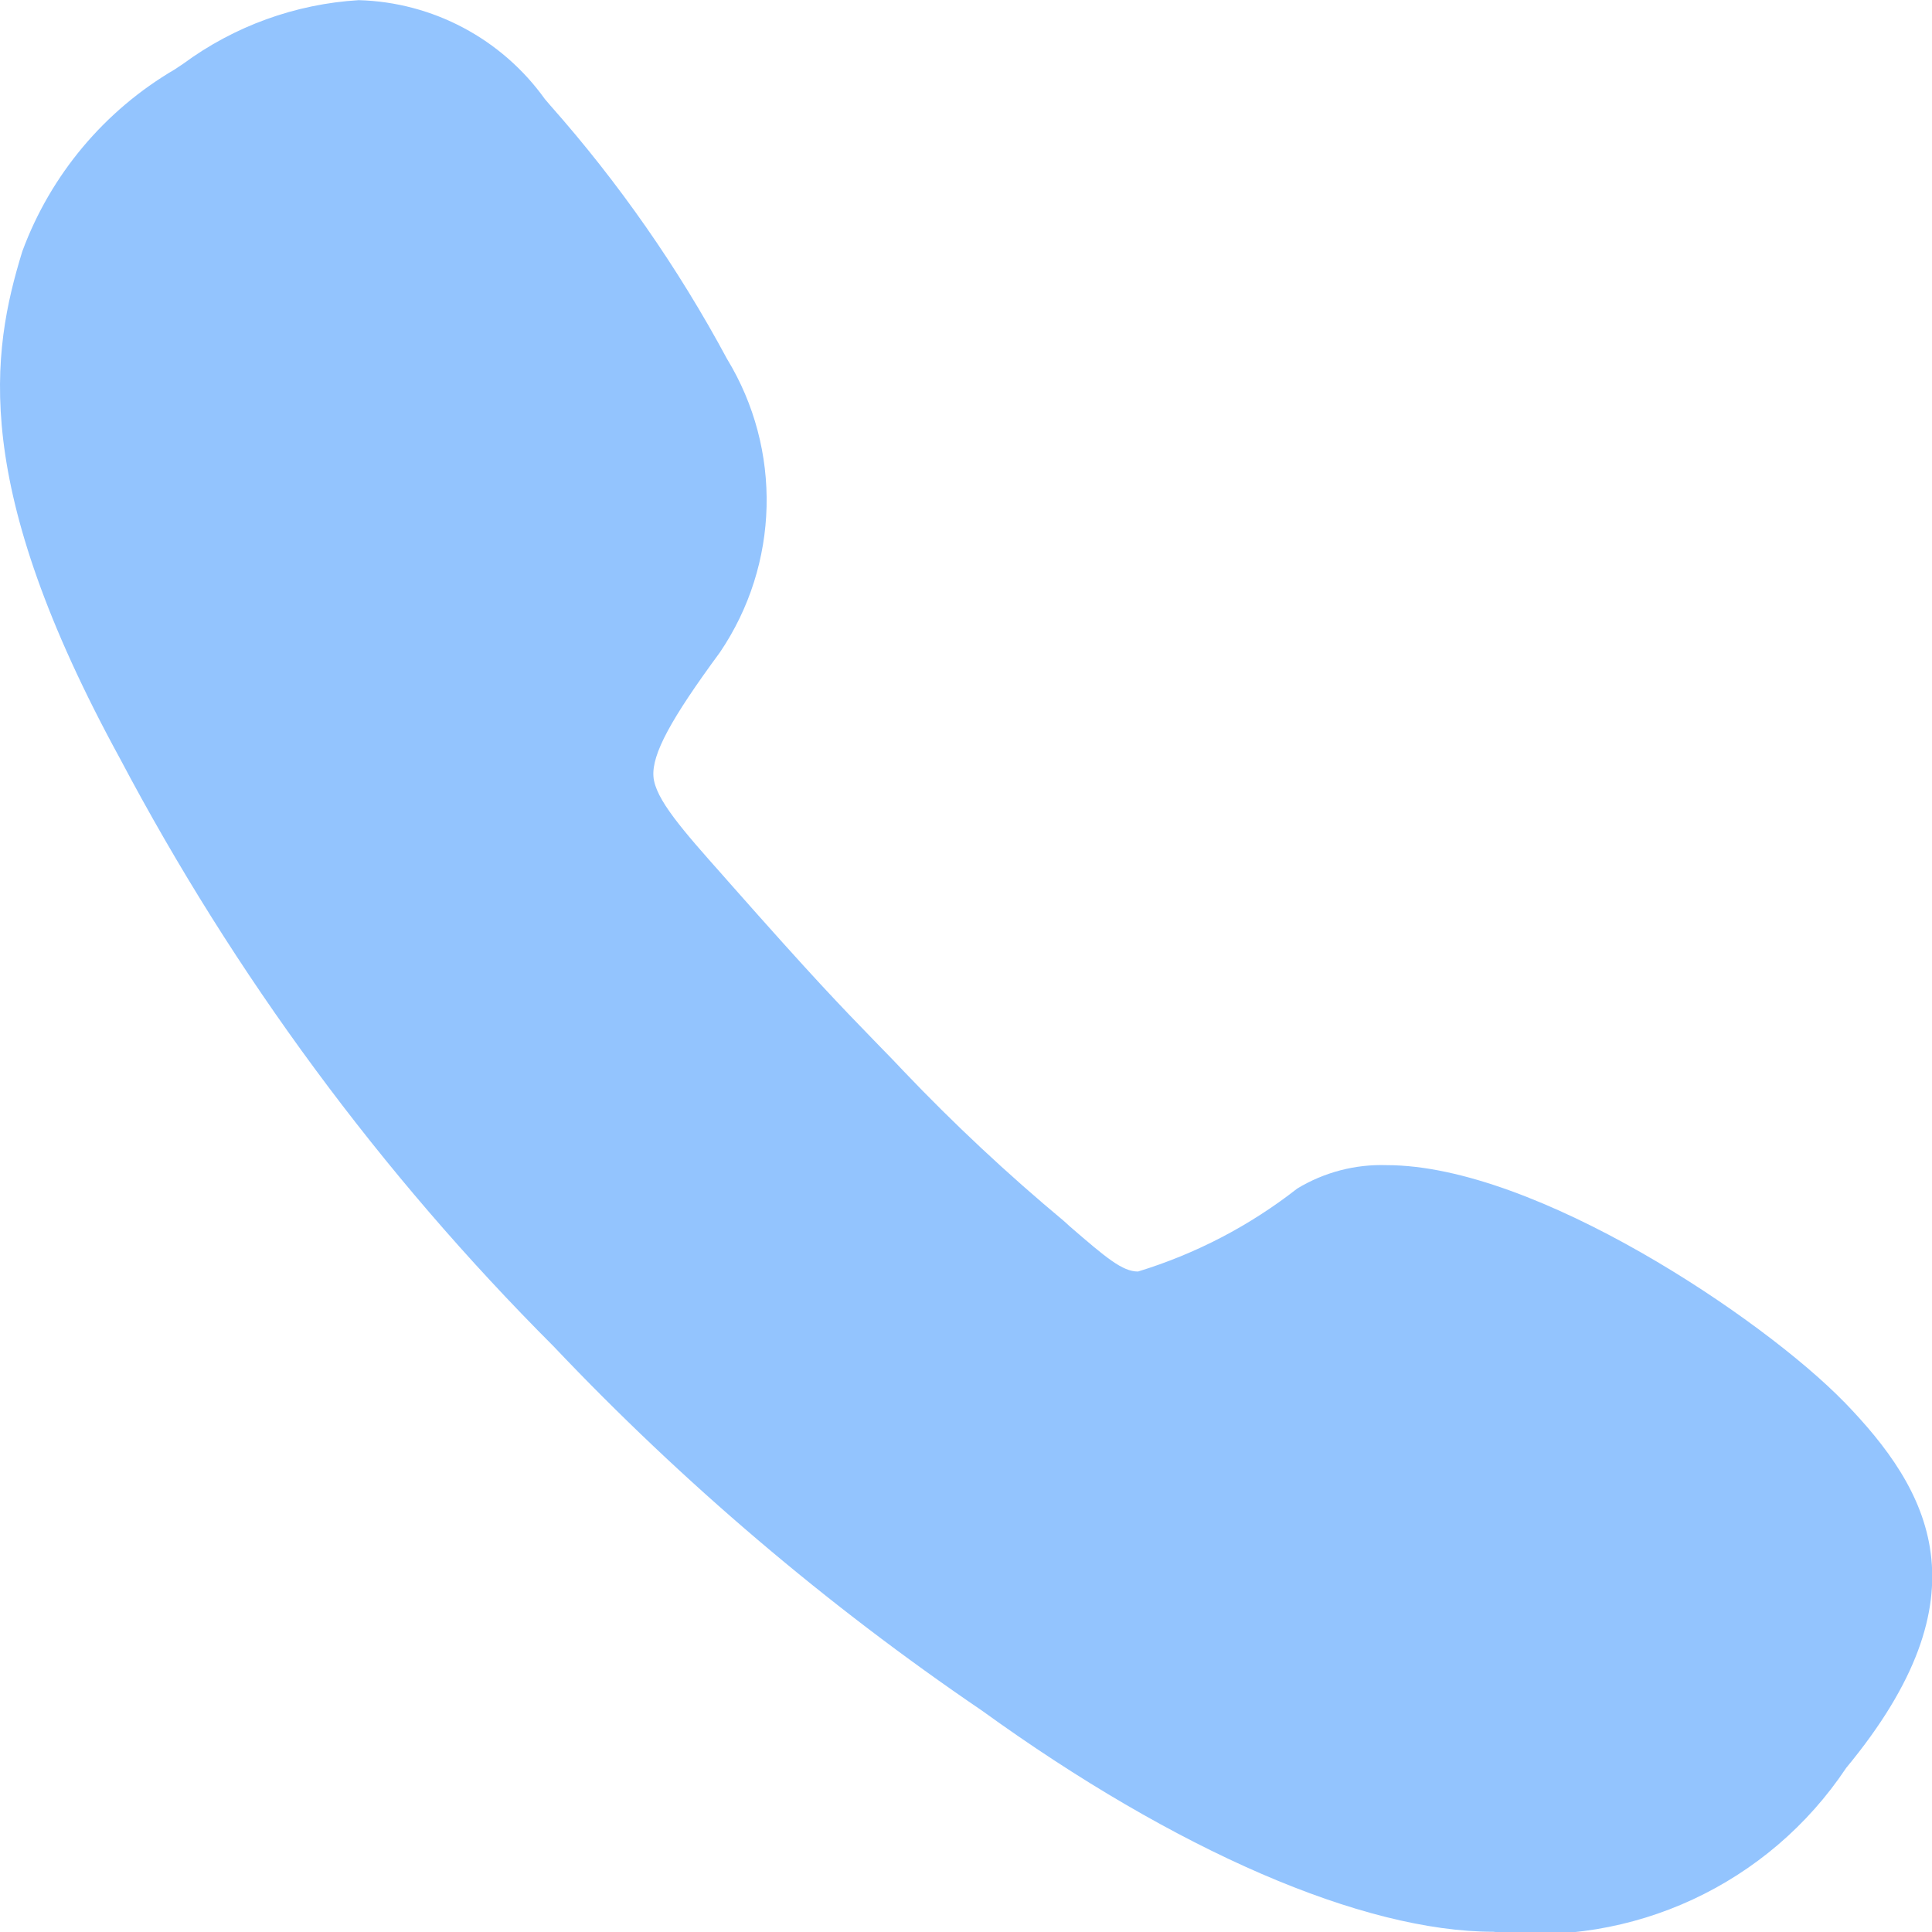
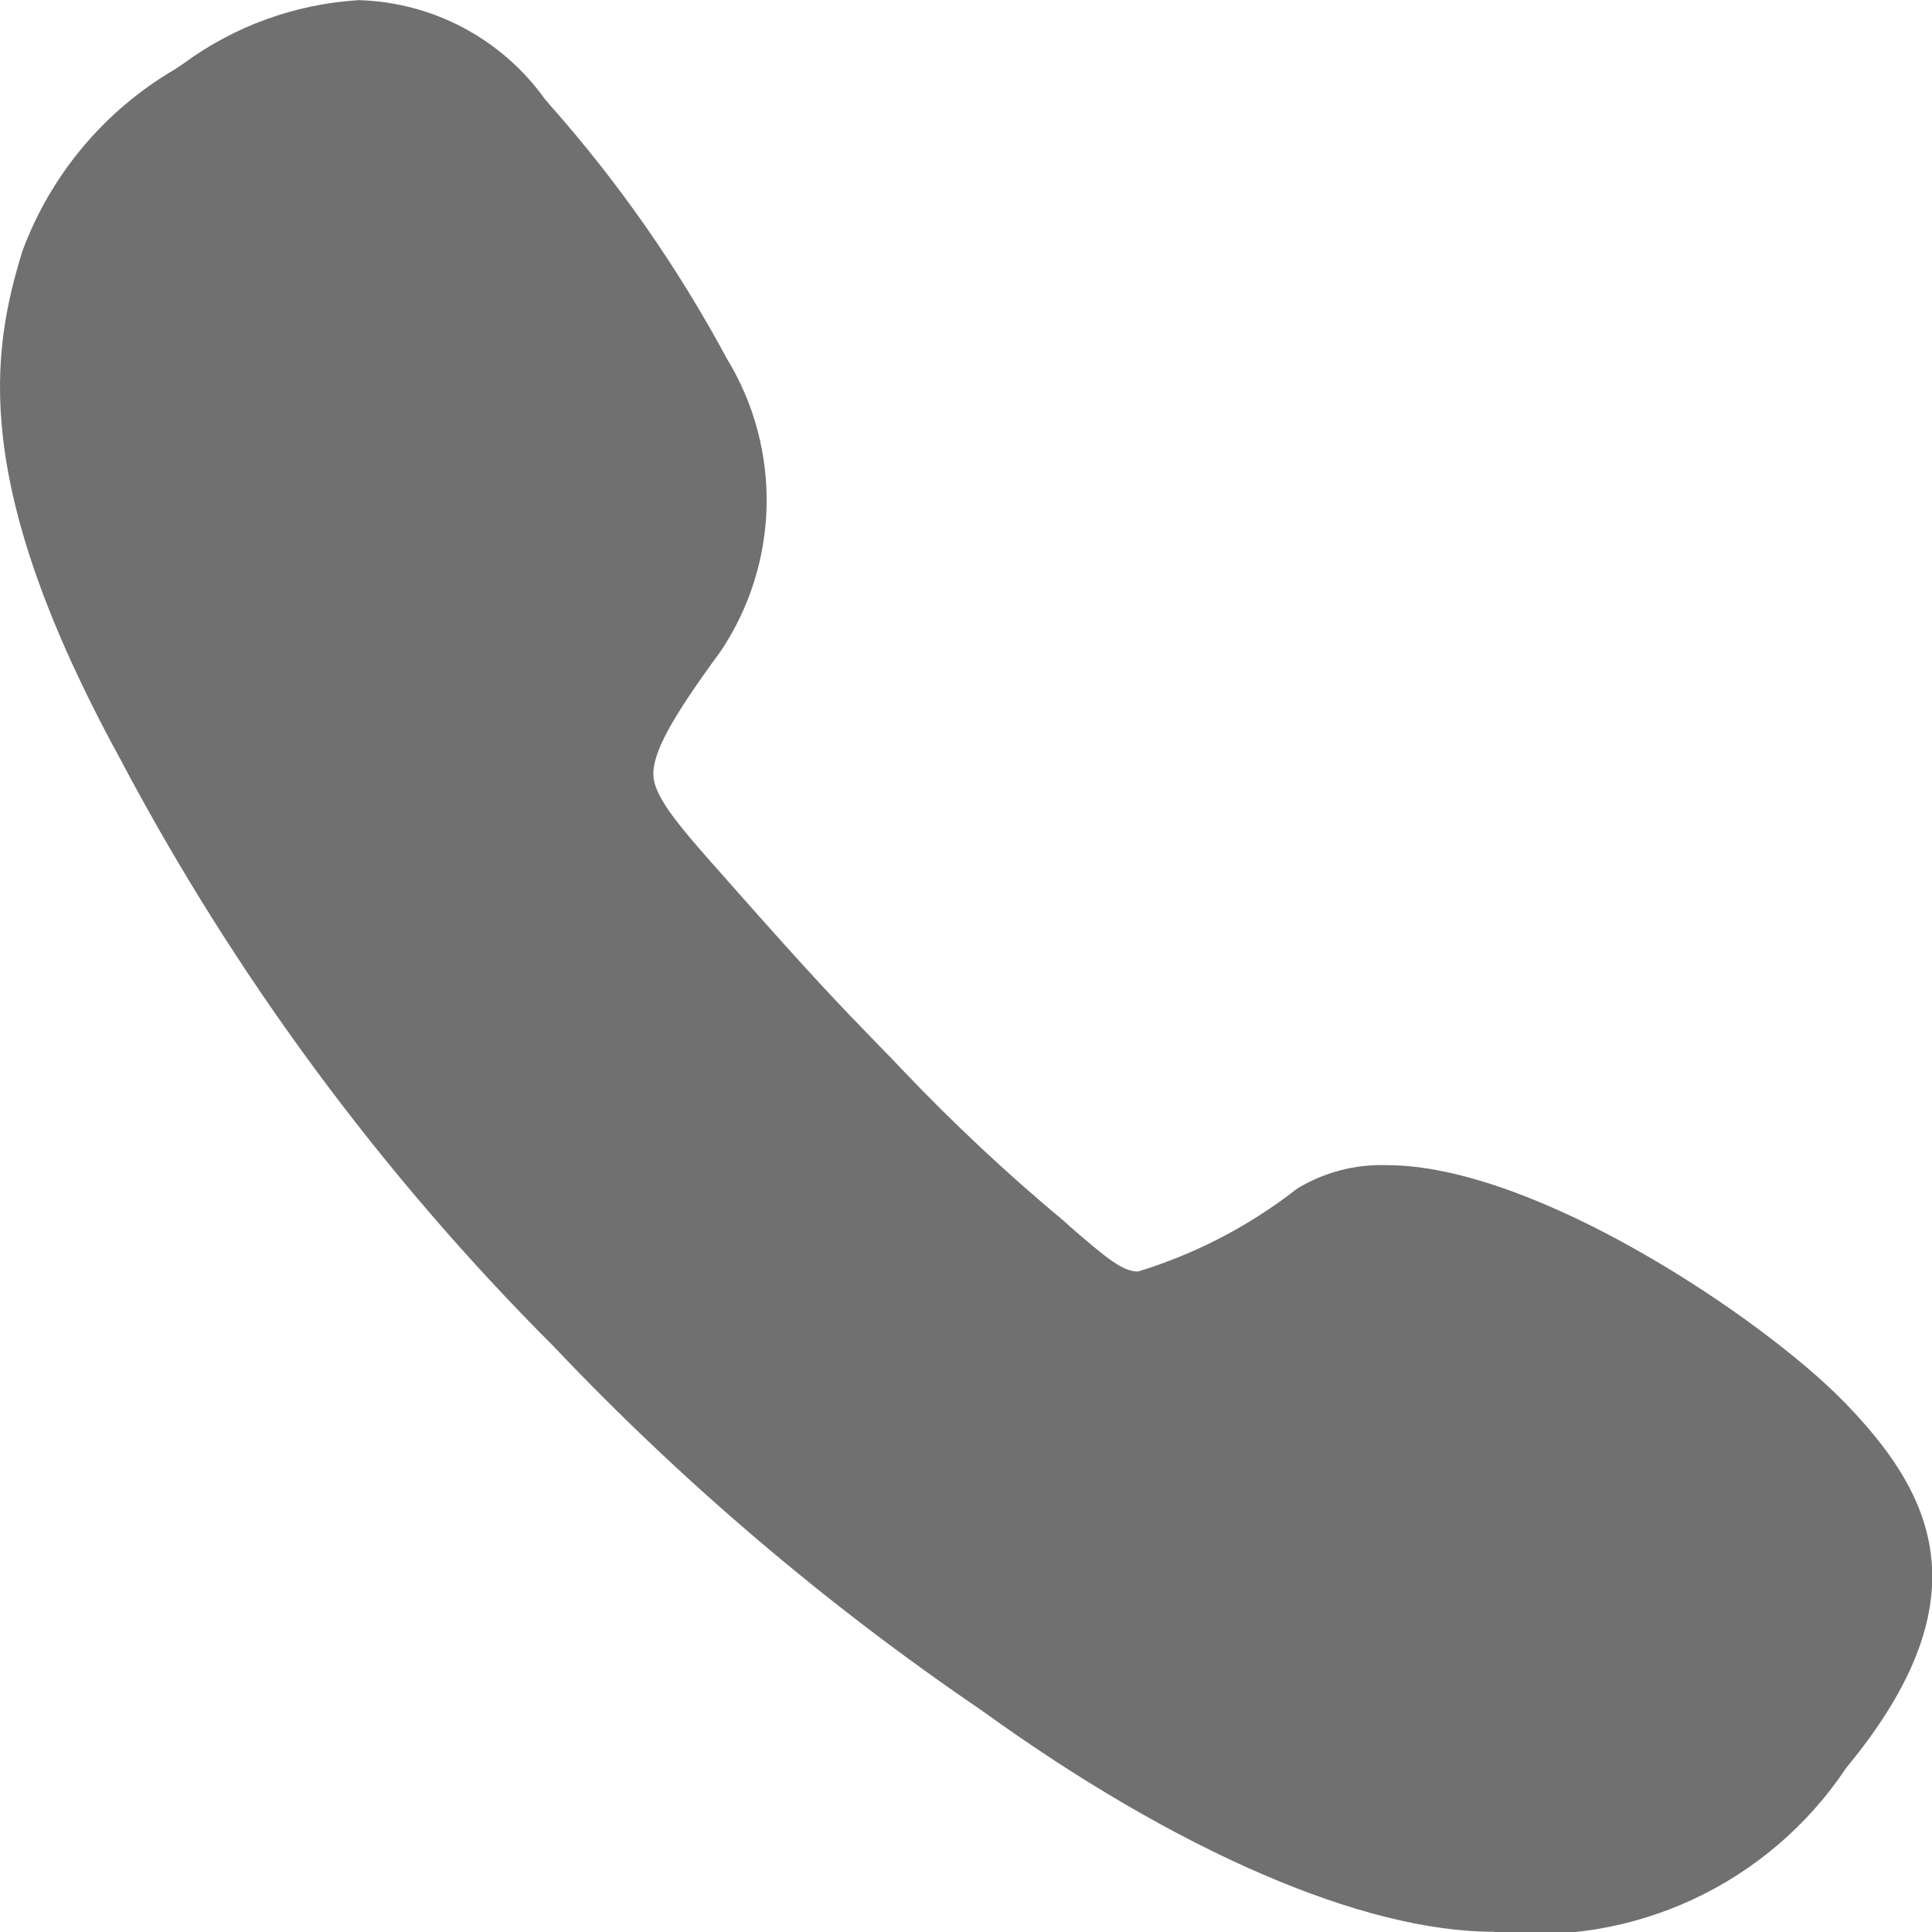
<svg xmlns="http://www.w3.org/2000/svg" width="24.753" height="24.75" viewBox="0 0 24.753 24.75">
-   <path id="Icon_ion-ios-telephone" data-name="Icon ion-ios-telephone" d="M29.243,23.59c-1.027-1.055-3.945-3.03-5.857-3.03a2.08,2.08,0,0,0-1.146.3A6.293,6.293,0,0,1,20.2,21.923c-.2,0-.408-.176-.872-.577l-.077-.07a24.4,24.4,0,0,1-2.06-1.927l-.127-.134c-.091-.091-.169-.176-.246-.253-.436-.45-.752-.773-1.87-2.039l-.049-.056c-.534-.6-.886-1-.907-1.287s.225-.738.851-1.589a3.477,3.477,0,0,0,.091-3.762A17.112,17.112,0,0,0,12.67,6.982L12.6,6.9a3.036,3.036,0,0,0-2.384-1.266,4.221,4.221,0,0,0-2.25.816c-.035.021-.07.049-.105.07A4.513,4.513,0,0,0,5.906,8.852c-.4,1.3-.668,2.988,1.252,6.5a31.4,31.4,0,0,0,5.555,7.53A33.56,33.56,0,0,0,18.2,27.548c2.489,1.8,4.88,2.834,6.553,2.834a4.781,4.781,0,0,0,4.521-2.1c1.828-2.208,1.069-3.558-.028-4.69Z" transform="translate(-5.62 -5.632)" fill="#93c4fe" />
+   <path id="Icon_ion-ios-telephone" data-name="Icon ion-ios-telephone" d="M29.243,23.59c-1.027-1.055-3.945-3.03-5.857-3.03a2.08,2.08,0,0,0-1.146.3A6.293,6.293,0,0,1,20.2,21.923c-.2,0-.408-.176-.872-.577l-.077-.07a24.4,24.4,0,0,1-2.06-1.927l-.127-.134c-.091-.091-.169-.176-.246-.253-.436-.45-.752-.773-1.87-2.039l-.049-.056c-.534-.6-.886-1-.907-1.287s.225-.738.851-1.589a3.477,3.477,0,0,0,.091-3.762A17.112,17.112,0,0,0,12.67,6.982L12.6,6.9a3.036,3.036,0,0,0-2.384-1.266,4.221,4.221,0,0,0-2.25.816c-.035.021-.07.049-.105.07A4.513,4.513,0,0,0,5.906,8.852c-.4,1.3-.668,2.988,1.252,6.5a31.4,31.4,0,0,0,5.555,7.53A33.56,33.56,0,0,0,18.2,27.548c2.489,1.8,4.88,2.834,6.553,2.834a4.781,4.781,0,0,0,4.521-2.1c1.828-2.208,1.069-3.558-.028-4.69Z" transform="translate(-5.62 -5.632)" fill="#707070" />
</svg>
